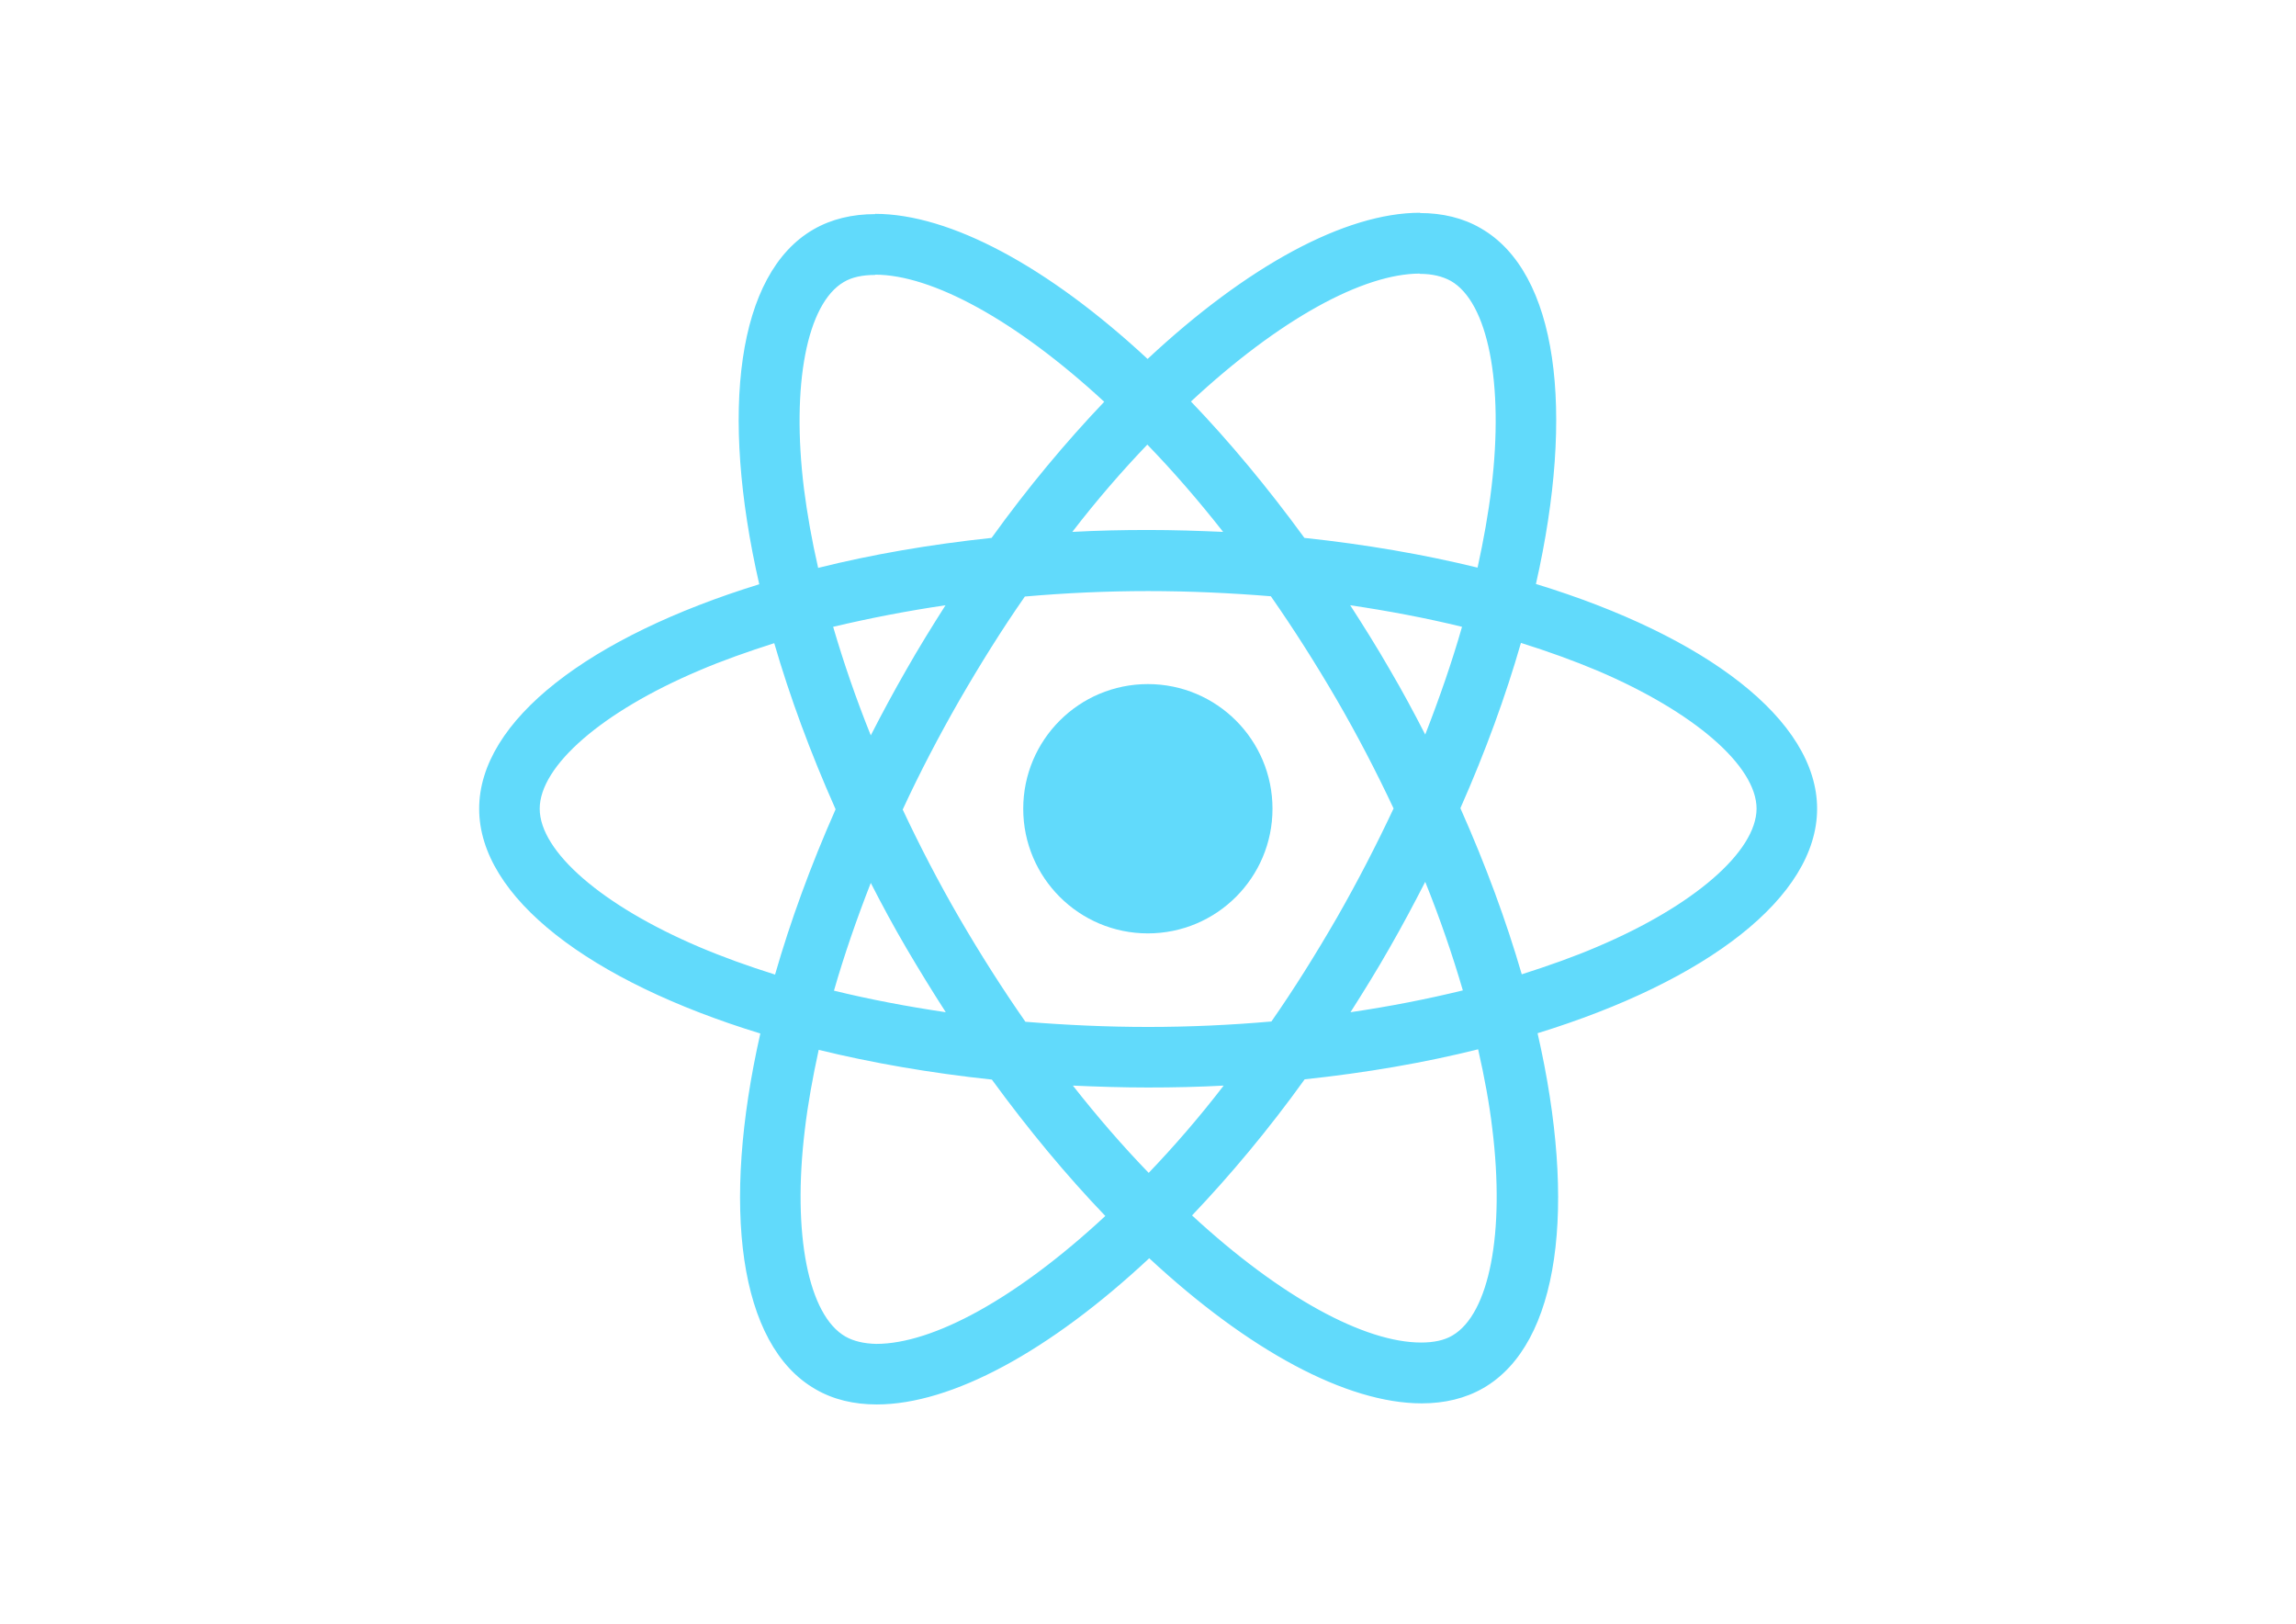
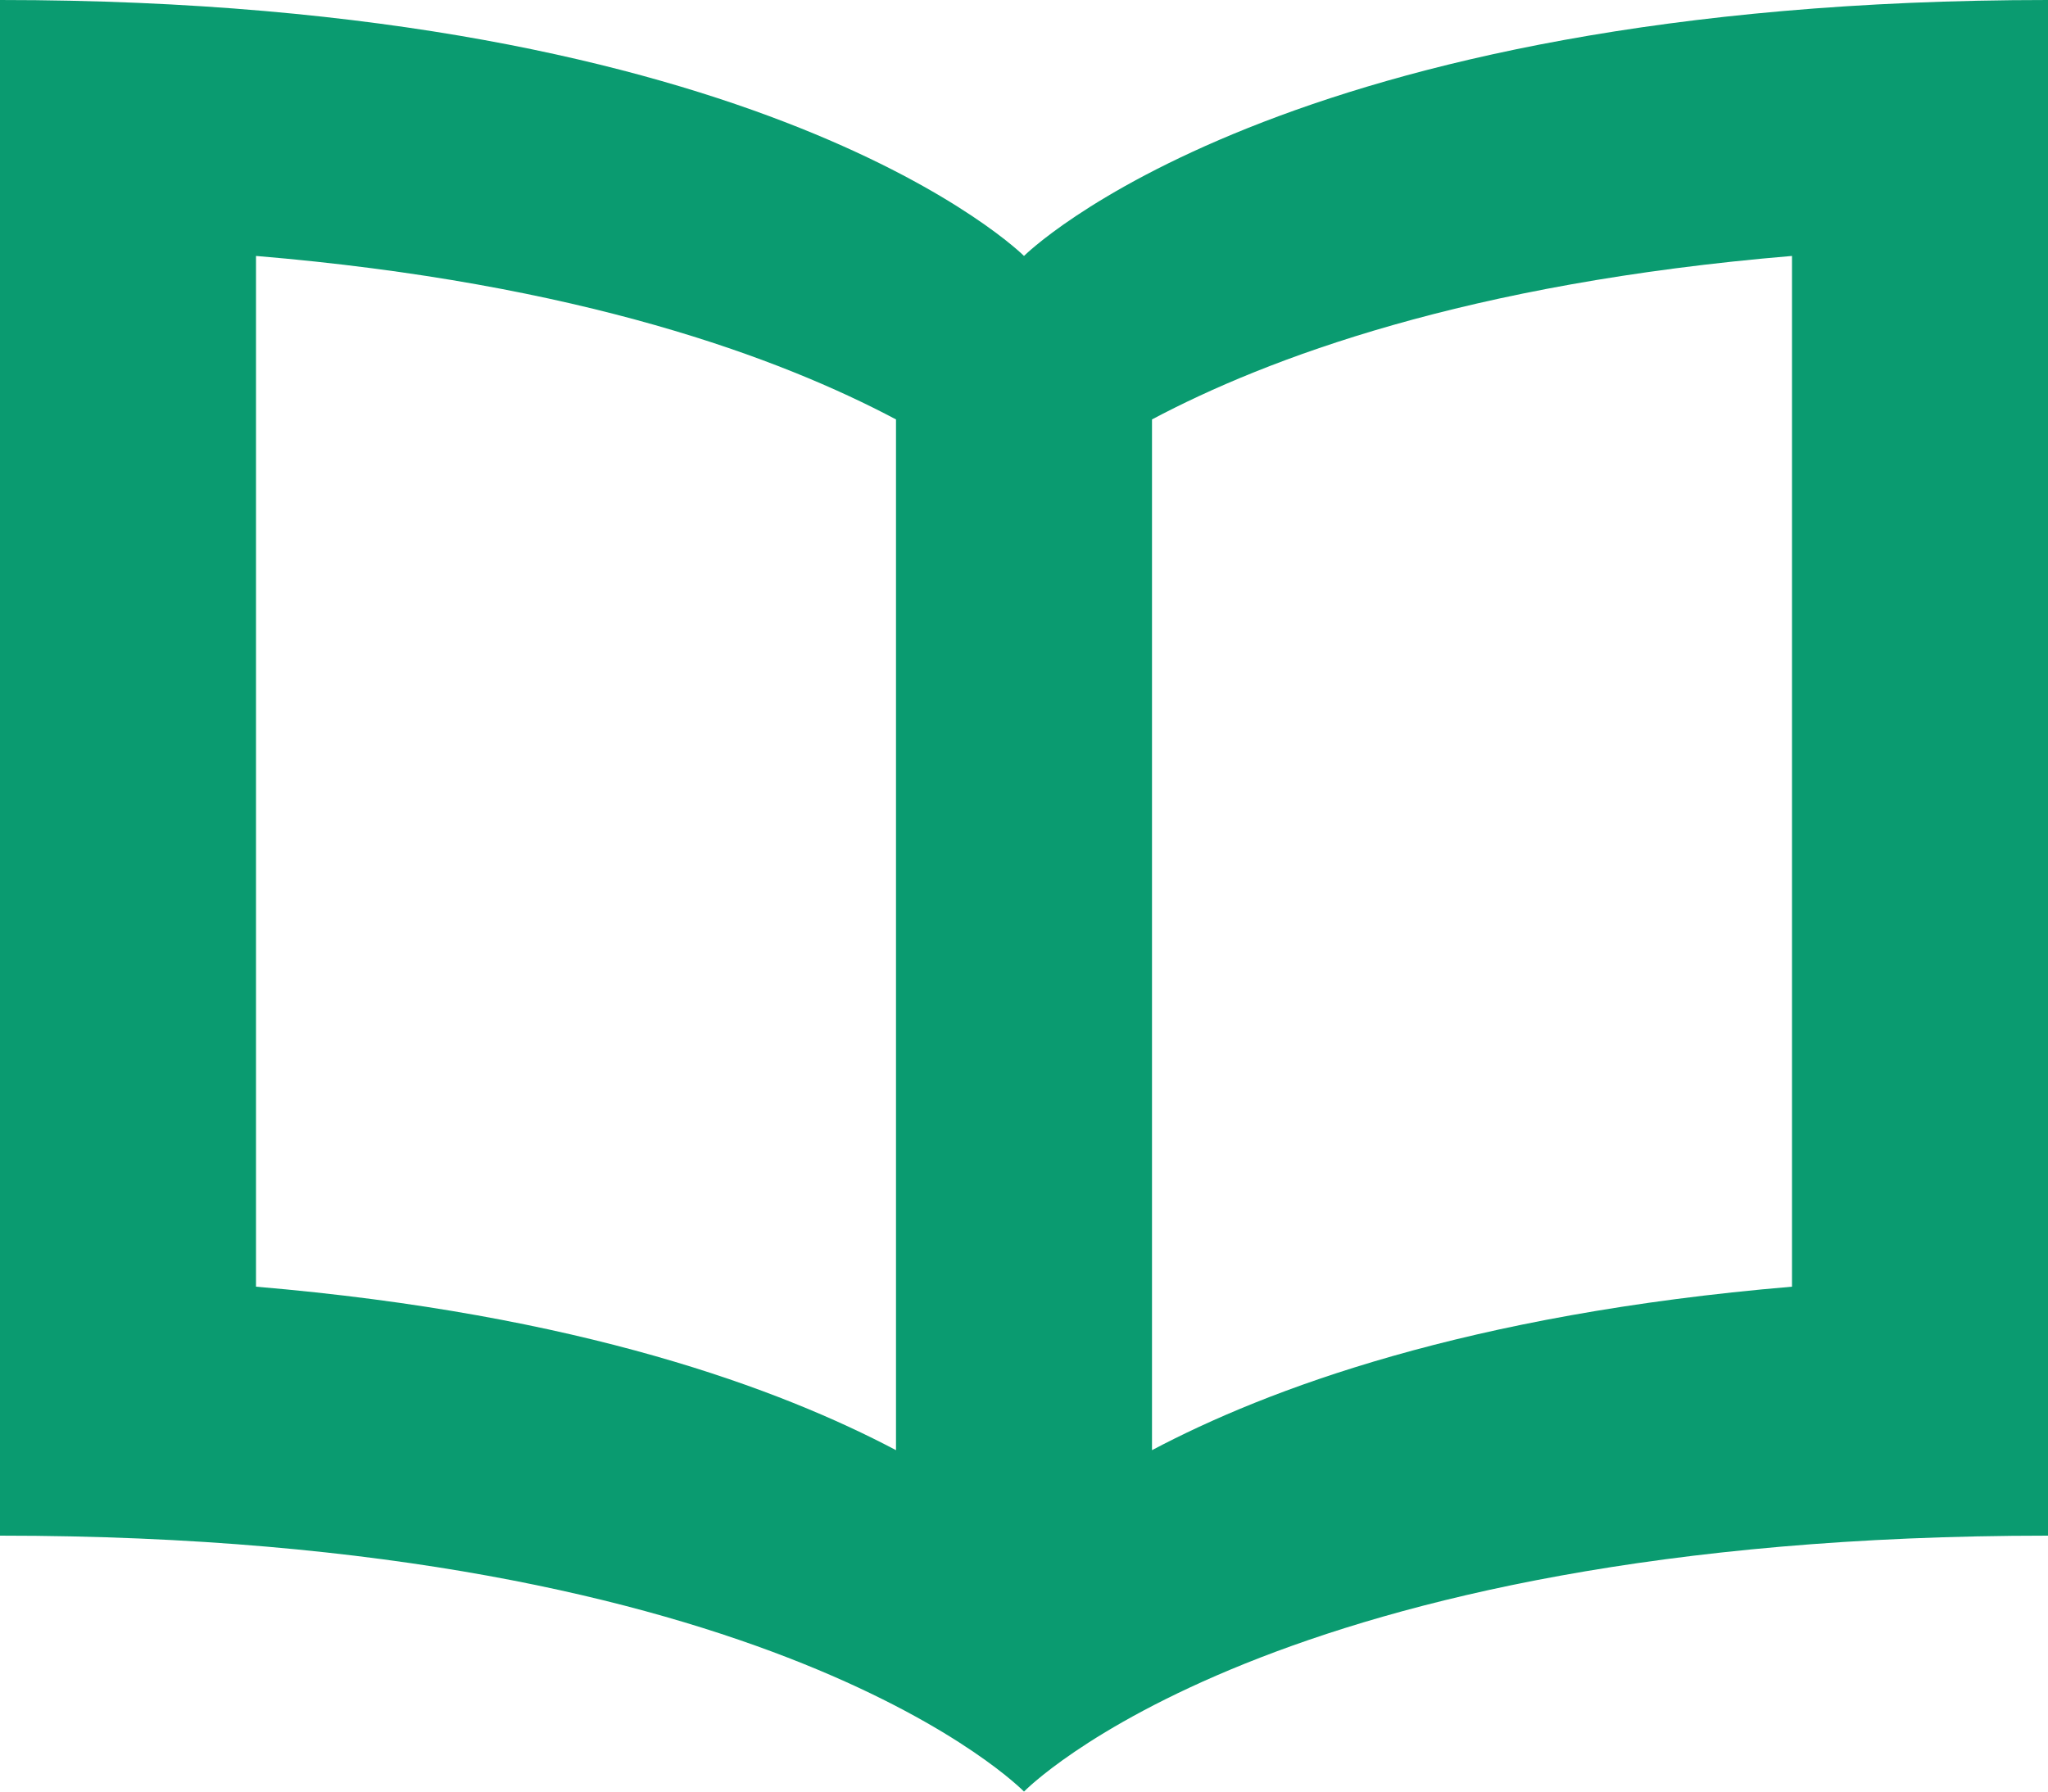
- <svg xmlns="http://www.w3.org/2000/svg" viewBox="0 0 841.9 595.3">
-   <g fill="#61DAFB">
-     <path d="M666.3 296.5c0-32.5-40.7-63.3-103.1-82.4 14.4-63.6 8-114.2-20.2-130.4-6.5-3.8-14.1-5.6-22.4-5.6v22.3c4.6 0 8.3.9 11.4 2.6 13.6 7.8 19.5 37.5 14.9 75.7-1.1 9.4-2.9 19.3-5.1 29.4-19.6-4.8-41-8.5-63.5-10.9-13.5-18.5-27.5-35.3-41.6-50 32.6-30.3 63.2-46.9 84-46.9V78c-27.5 0-63.5 19.6-99.9 53.6-36.4-33.8-72.4-53.2-99.9-53.2v22.3c20.7 0 51.4 16.5 84 46.6-14 14.7-28 31.4-41.3 49.9-22.6 2.4-44 6.1-63.6 11-2.3-10-4-19.7-5.2-29-4.7-38.2 1.1-67.9 14.6-75.8 3-1.8 6.9-2.6 11.5-2.6V78.5c-8.4 0-16 1.8-22.6 5.6-28.1 16.2-34.4 66.7-19.9 130.1-62.2 19.2-102.7 49.9-102.7 82.3 0 32.5 40.7 63.3 103.1 82.4-14.4 63.6-8 114.2 20.2 130.4 6.5 3.8 14.1 5.6 22.5 5.6 27.5 0 63.5-19.6 99.9-53.6 36.4 33.8 72.4 53.2 99.9 53.2 8.4 0 16-1.8 22.6-5.6 28.1-16.2 34.4-66.7 19.9-130.1 62-19.1 102.5-49.9 102.5-82.3zm-130.2-66.7c-3.7 12.9-8.3 26.2-13.5 39.5-4.1-8-8.4-16-13.1-24-4.6-8-9.5-15.8-14.4-23.4 14.2 2.1 27.9 4.7 41 7.9zm-45.8 106.5c-7.8 13.5-15.8 26.3-24.1 38.2-14.9 1.3-30 2-45.2 2-15.1 0-30.2-.7-45-1.9-8.3-11.9-16.4-24.6-24.2-38-7.6-13.1-14.5-26.4-20.8-39.8 6.2-13.4 13.2-26.8 20.7-39.9 7.8-13.5 15.8-26.3 24.1-38.2 14.9-1.3 30-2 45.2-2 15.1 0 30.2.7 45 1.9 8.3 11.9 16.4 24.6 24.2 38 7.6 13.1 14.5 26.4 20.8 39.8-6.3 13.4-13.2 26.8-20.7 39.9zm32.3-13c5.4 13.4 10 26.8 13.8 39.8-13.1 3.2-26.9 5.9-41.2 8 4.9-7.7 9.8-15.6 14.4-23.7 4.6-8 8.9-16.1 13-24.1zM421.2 430c-9.3-9.6-18.6-20.3-27.8-32 9 .4 18.2.7 27.5.7 9.4 0 18.7-.2 27.8-.7-9 11.7-18.3 22.4-27.5 32zm-74.4-58.9c-14.2-2.1-27.9-4.7-41-7.9 3.7-12.9 8.3-26.2 13.5-39.5 4.1 8 8.4 16 13.1 24 4.7 8 9.5 15.8 14.4 23.4zM420.7 163c9.3 9.6 18.6 20.3 27.8 32-9-.4-18.2-.7-27.5-.7-9.4 0-18.7.2-27.8.7 9-11.7 18.3-22.4 27.5-32zm-74 58.9c-4.9 7.7-9.8 15.6-14.4 23.7-4.6 8-8.9 16-13 24-5.4-13.4-10-26.8-13.8-39.8 13.1-3.1 26.9-5.8 41.2-7.9zm-90.5 125.2c-35.4-15.1-58.3-34.9-58.3-50.6 0-15.7 22.9-35.6 58.3-50.6 8.6-3.7 18-7 27.7-10.1 5.7 19.6 13.2 40 22.5 60.9-9.2 20.8-16.6 41.1-22.2 60.6-9.9-3.1-19.3-6.5-28-10.2zM310 490c-13.6-7.8-19.5-37.5-14.9-75.7 1.1-9.4 2.9-19.3 5.1-29.4 19.6 4.8 41 8.5 63.5 10.9 13.5 18.5 27.5 35.3 41.6 50-32.6 30.3-63.2 46.9-84 46.9-4.5-.1-8.3-1-11.3-2.7zm237.2-76.2c4.7 38.2-1.1 67.9-14.6 75.8-3 1.8-6.9 2.6-11.5 2.6-20.7 0-51.4-16.5-84-46.6 14-14.7 28-31.4 41.3-49.9 22.6-2.4 44-6.1 63.6-11 2.3 10.1 4.1 19.8 5.2 29.1zm38.5-66.7c-8.6 3.7-18 7-27.7 10.1-5.7-19.6-13.2-40-22.5-60.9 9.2-20.8 16.6-41.1 22.2-60.6 9.9 3.1 19.3 6.5 28.1 10.2 35.4 15.1 58.3 34.9 58.3 50.6-.1 15.7-23 35.6-58.4 50.6zM320.8 78.4z" />
-     <circle cx="420.9" cy="296.5" r="45.7" />
-     <path d="M520.5 78.1z" />
+ <svg xmlns="http://www.w3.org/2000/svg" width="32" height="28">
+   <g>
+     <rect fill="none" id="canvas_background" height="402" width="582" y="-1" x="-1" />
+   </g>
+   <g>
+     <path id="svg_1" fill="#0a9b70" d="m16,4c0,0 -4,-4 -16,-4l0,24c12.125,0 16,4 16,4s3.875,-4 16,-4l0,-24c-12,0 -16,4 -16,4zm-12,0c5.084,0.426 8.203,1.602 10,2.555l0,16.109c-1.797,-0.949 -4.916,-2.125 -10,-2.555l0,-16.109zm24,16.109c-5.086,0.43 -8.205,1.605 -10,2.555l0,-16.109c1.795,-0.953 4.914,-2.129 10,-2.555l0,16.109z" />
  </g>
</svg>
